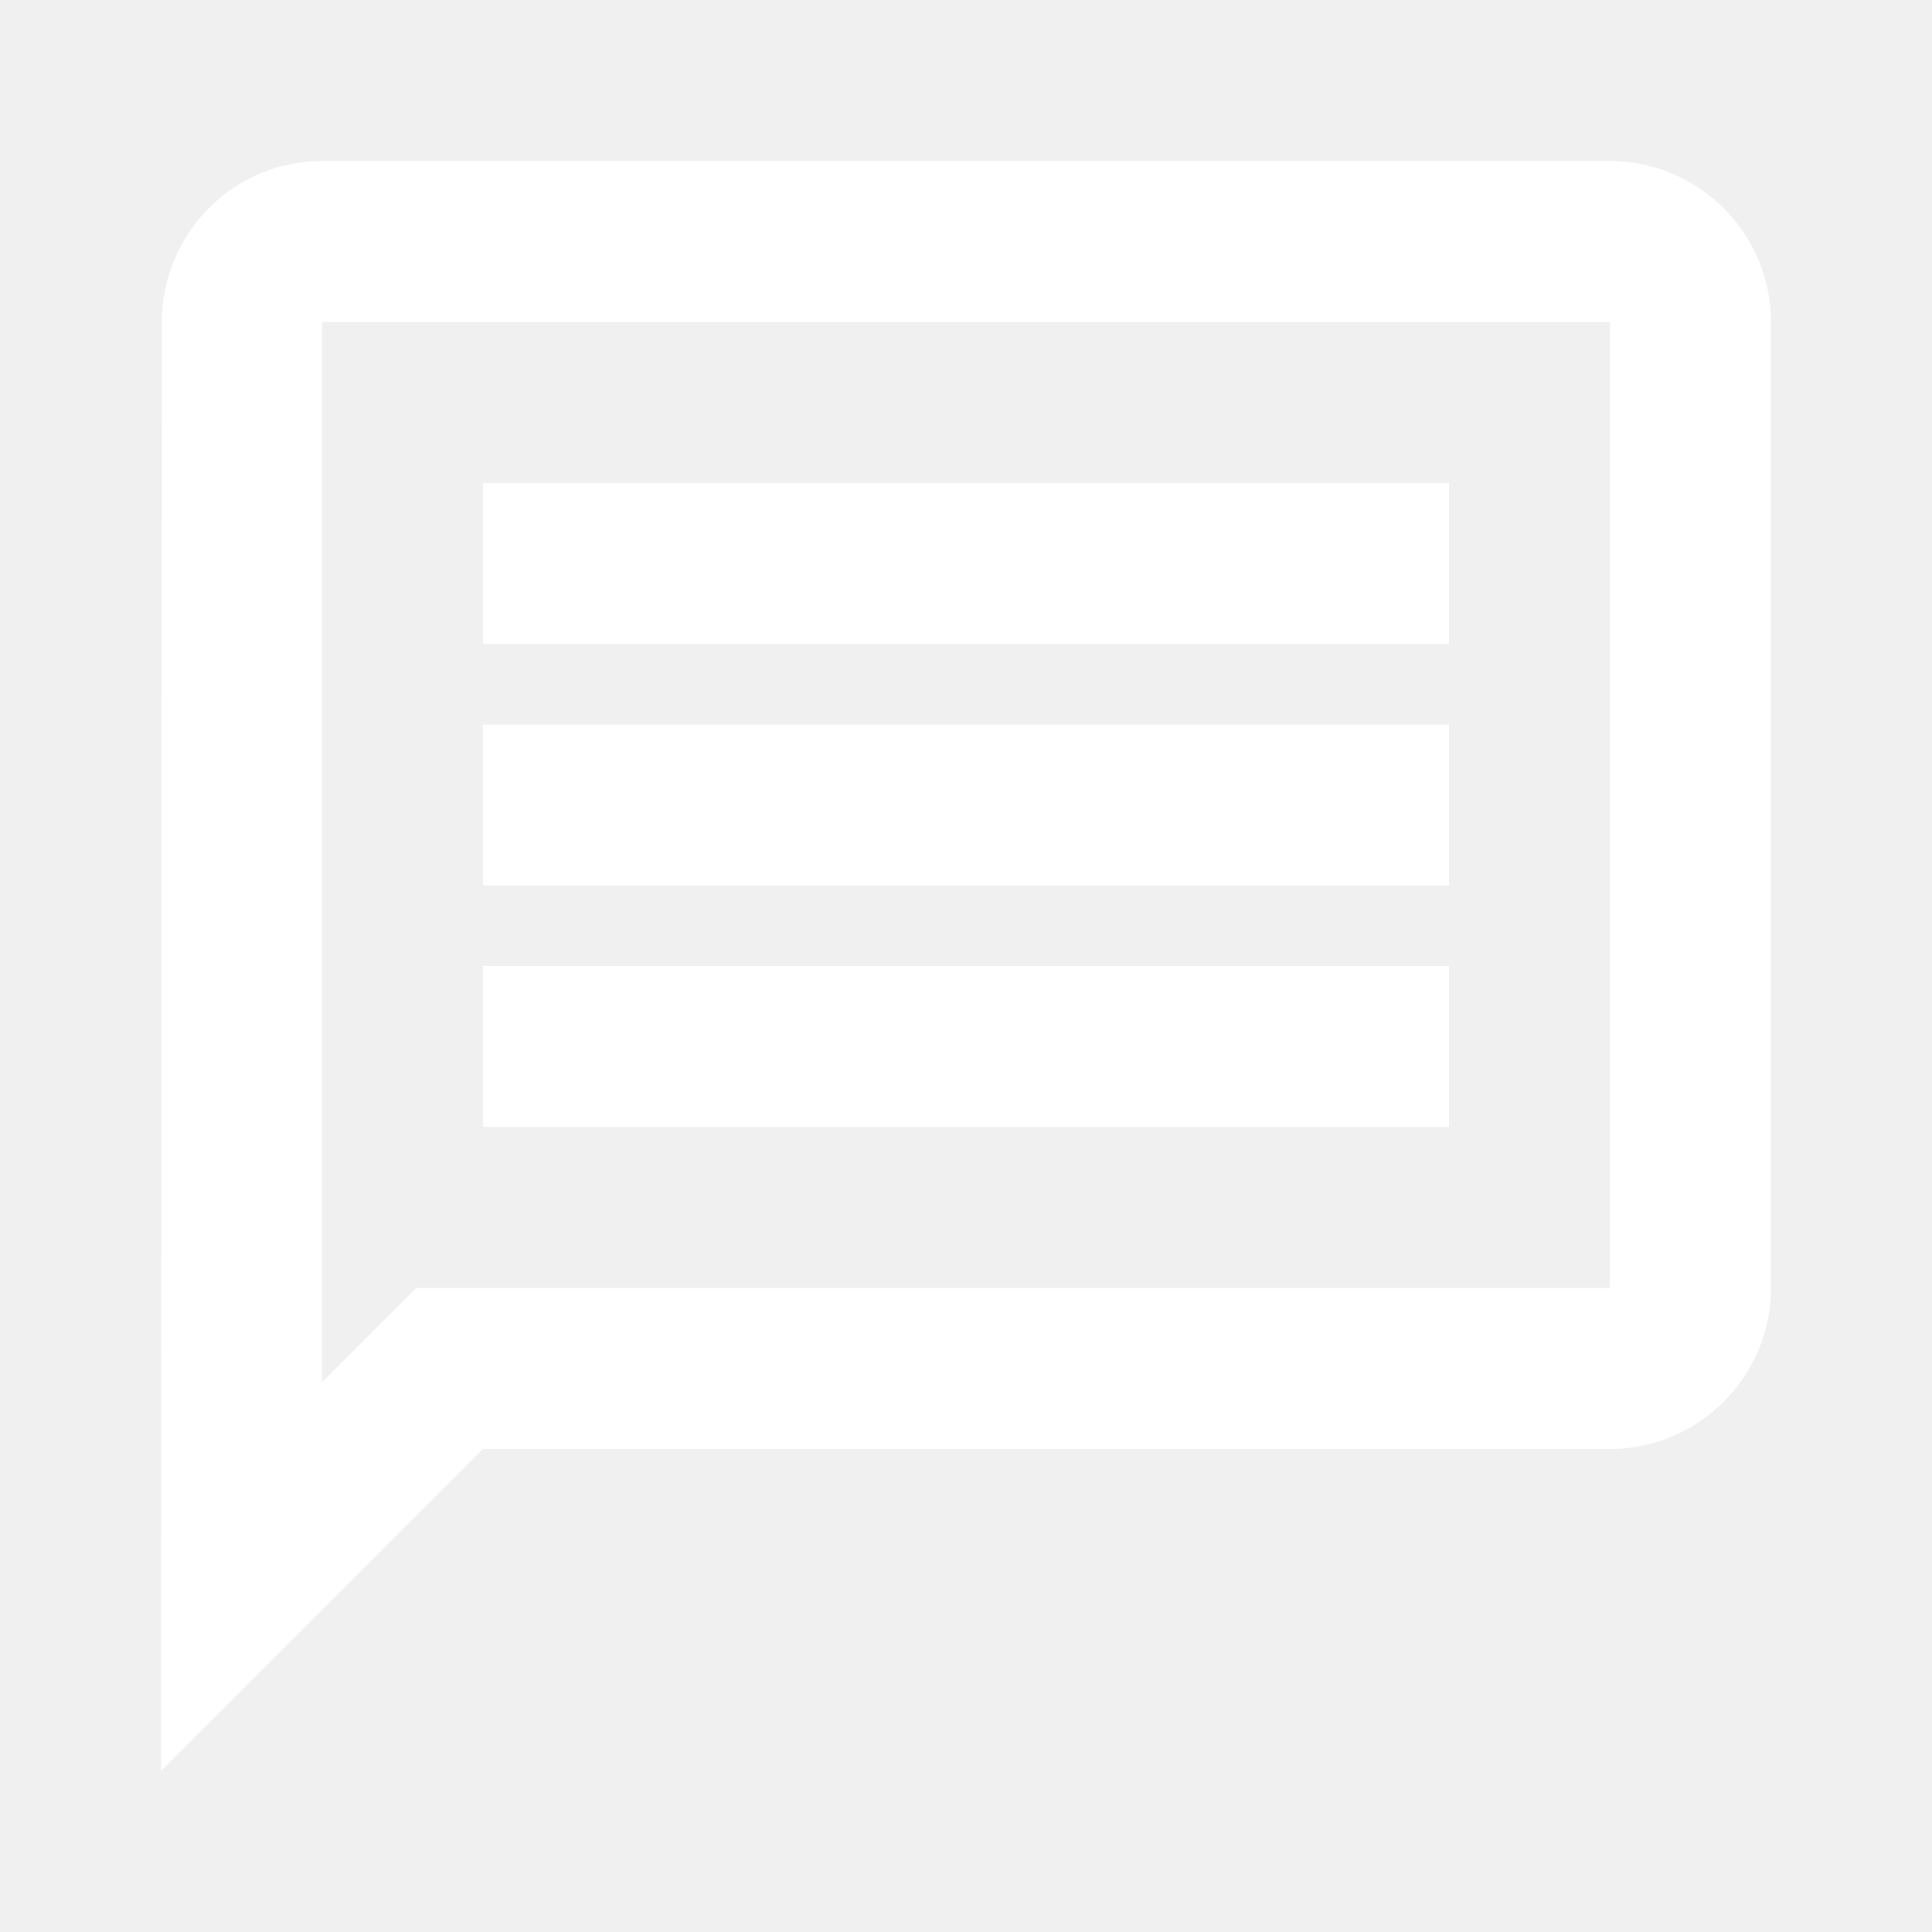
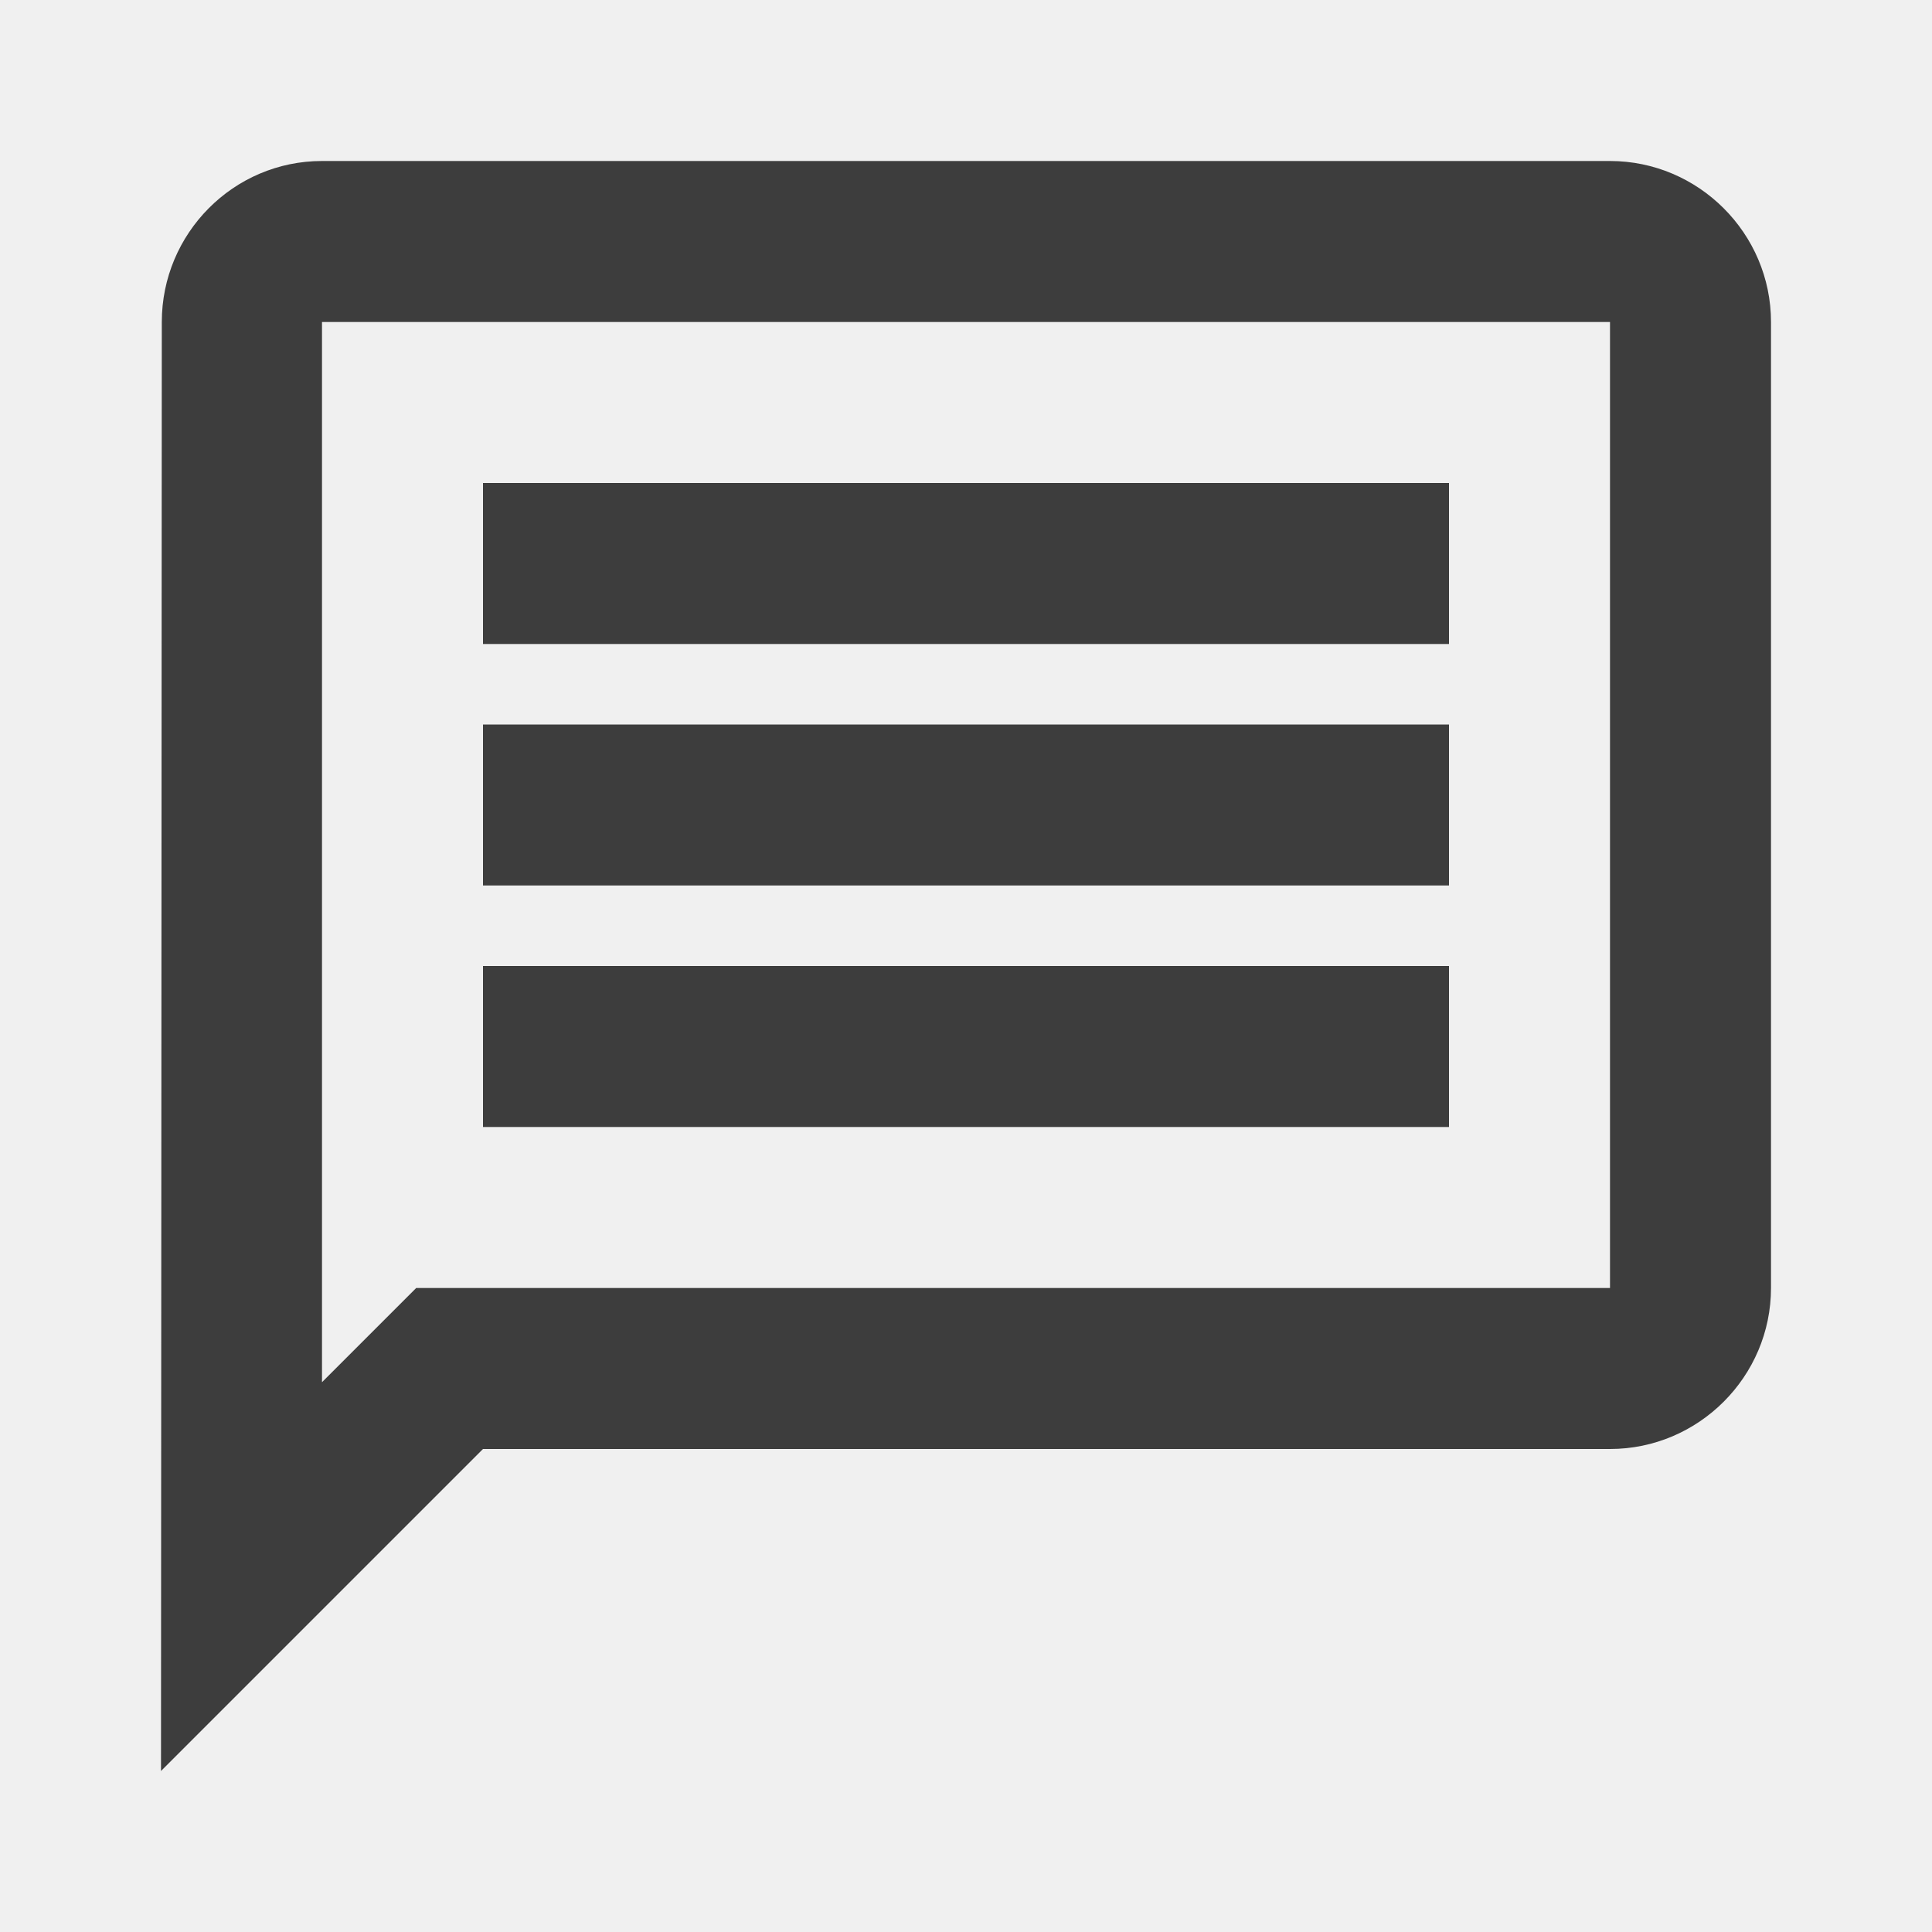
<svg xmlns="http://www.w3.org/2000/svg" viewBox="0 0 24 24" width="24" height="24">
-   <path d="M4,4h16v12L5.17,16L4,17.17L4,4m0,-2c-1.1,0 -1.99,0.9 -1.99,2L2,22l4,-4h14c1.1,0 2,-0.9 2,-2L22,4c0,-1.1 -0.9,-2 -2,-2L4,2zM6,12h12v2L6,14v-2zM6,9h12v2L6,11L6,9zM6,6h12v2L6,8L6,6z" fill="#FFFFFF" />
+   <path d="M4,4h16v12L5.17,16L4,17.17L4,4m0,-2c-1.1,0 -1.99,0.9 -1.99,2L2,22l4,-4h14c1.1,0 2,-0.9 2,-2L22,4c0,-1.1 -0.9,-2 -2,-2L4,2zM6,12h12v2L6,14v-2zM6,9h12v2L6,11L6,9zM6,6h12v2L6,8L6,6z" fill="#3d3d3d" />
</svg>
